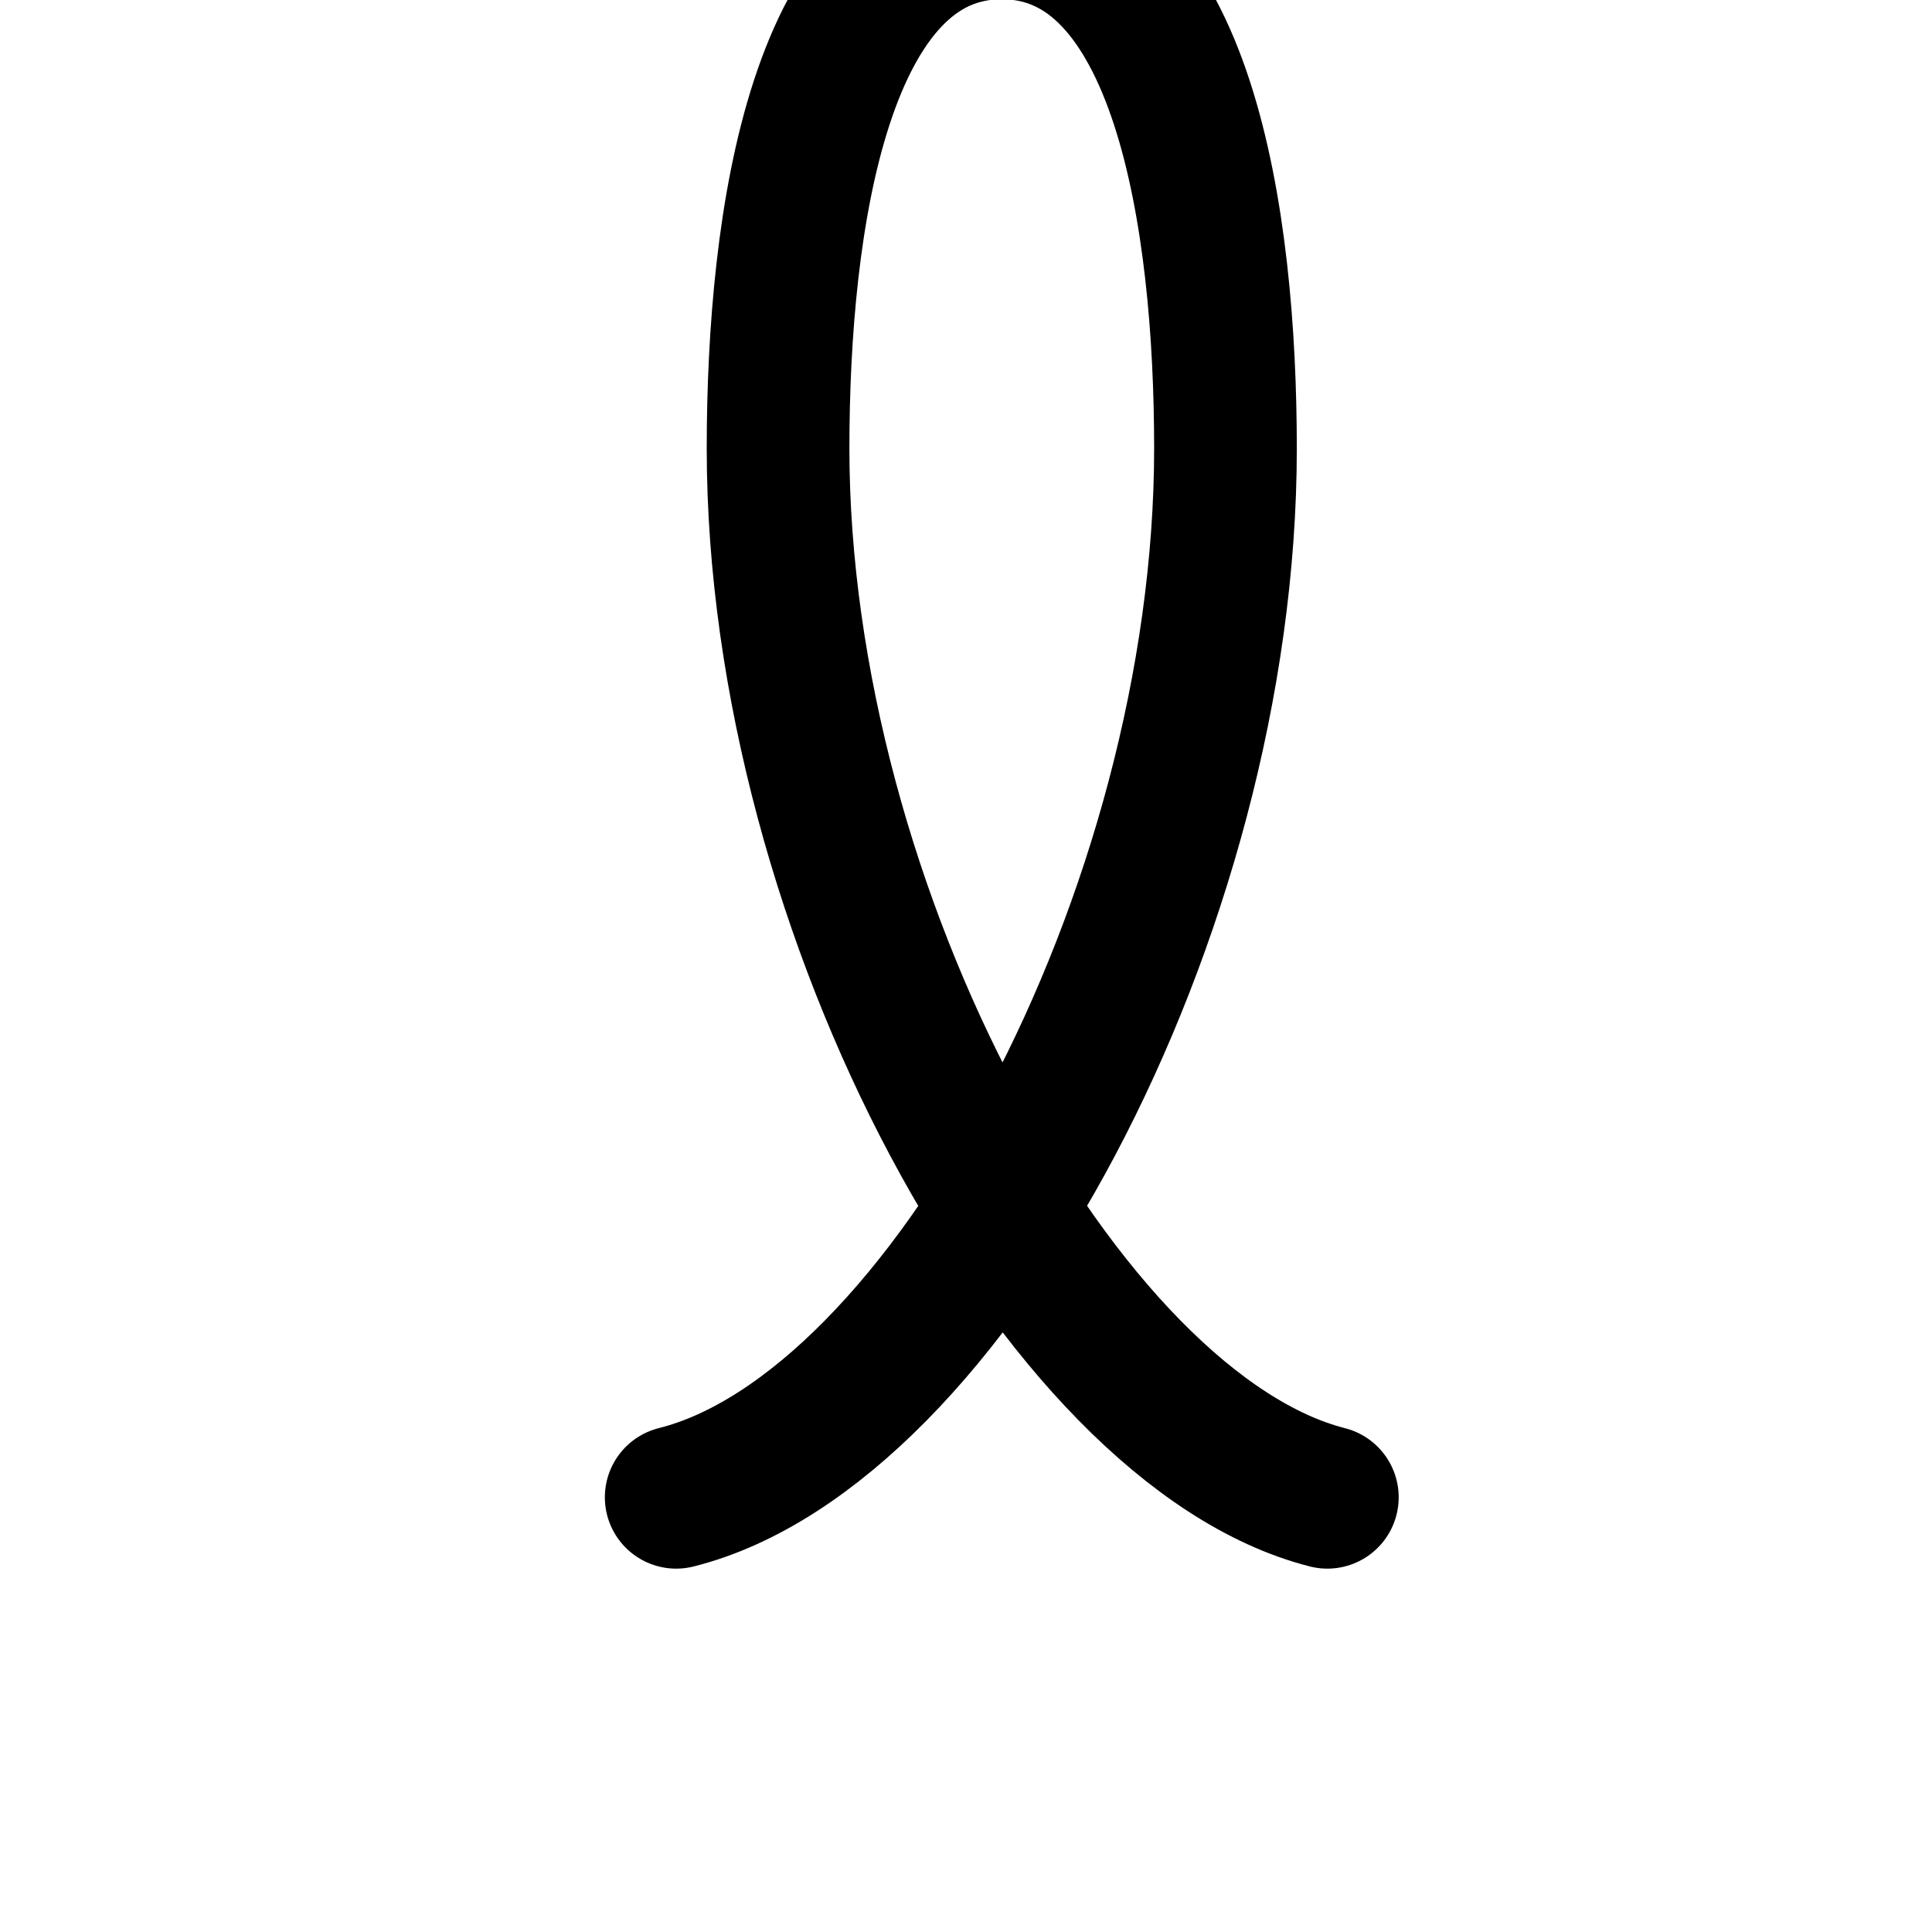
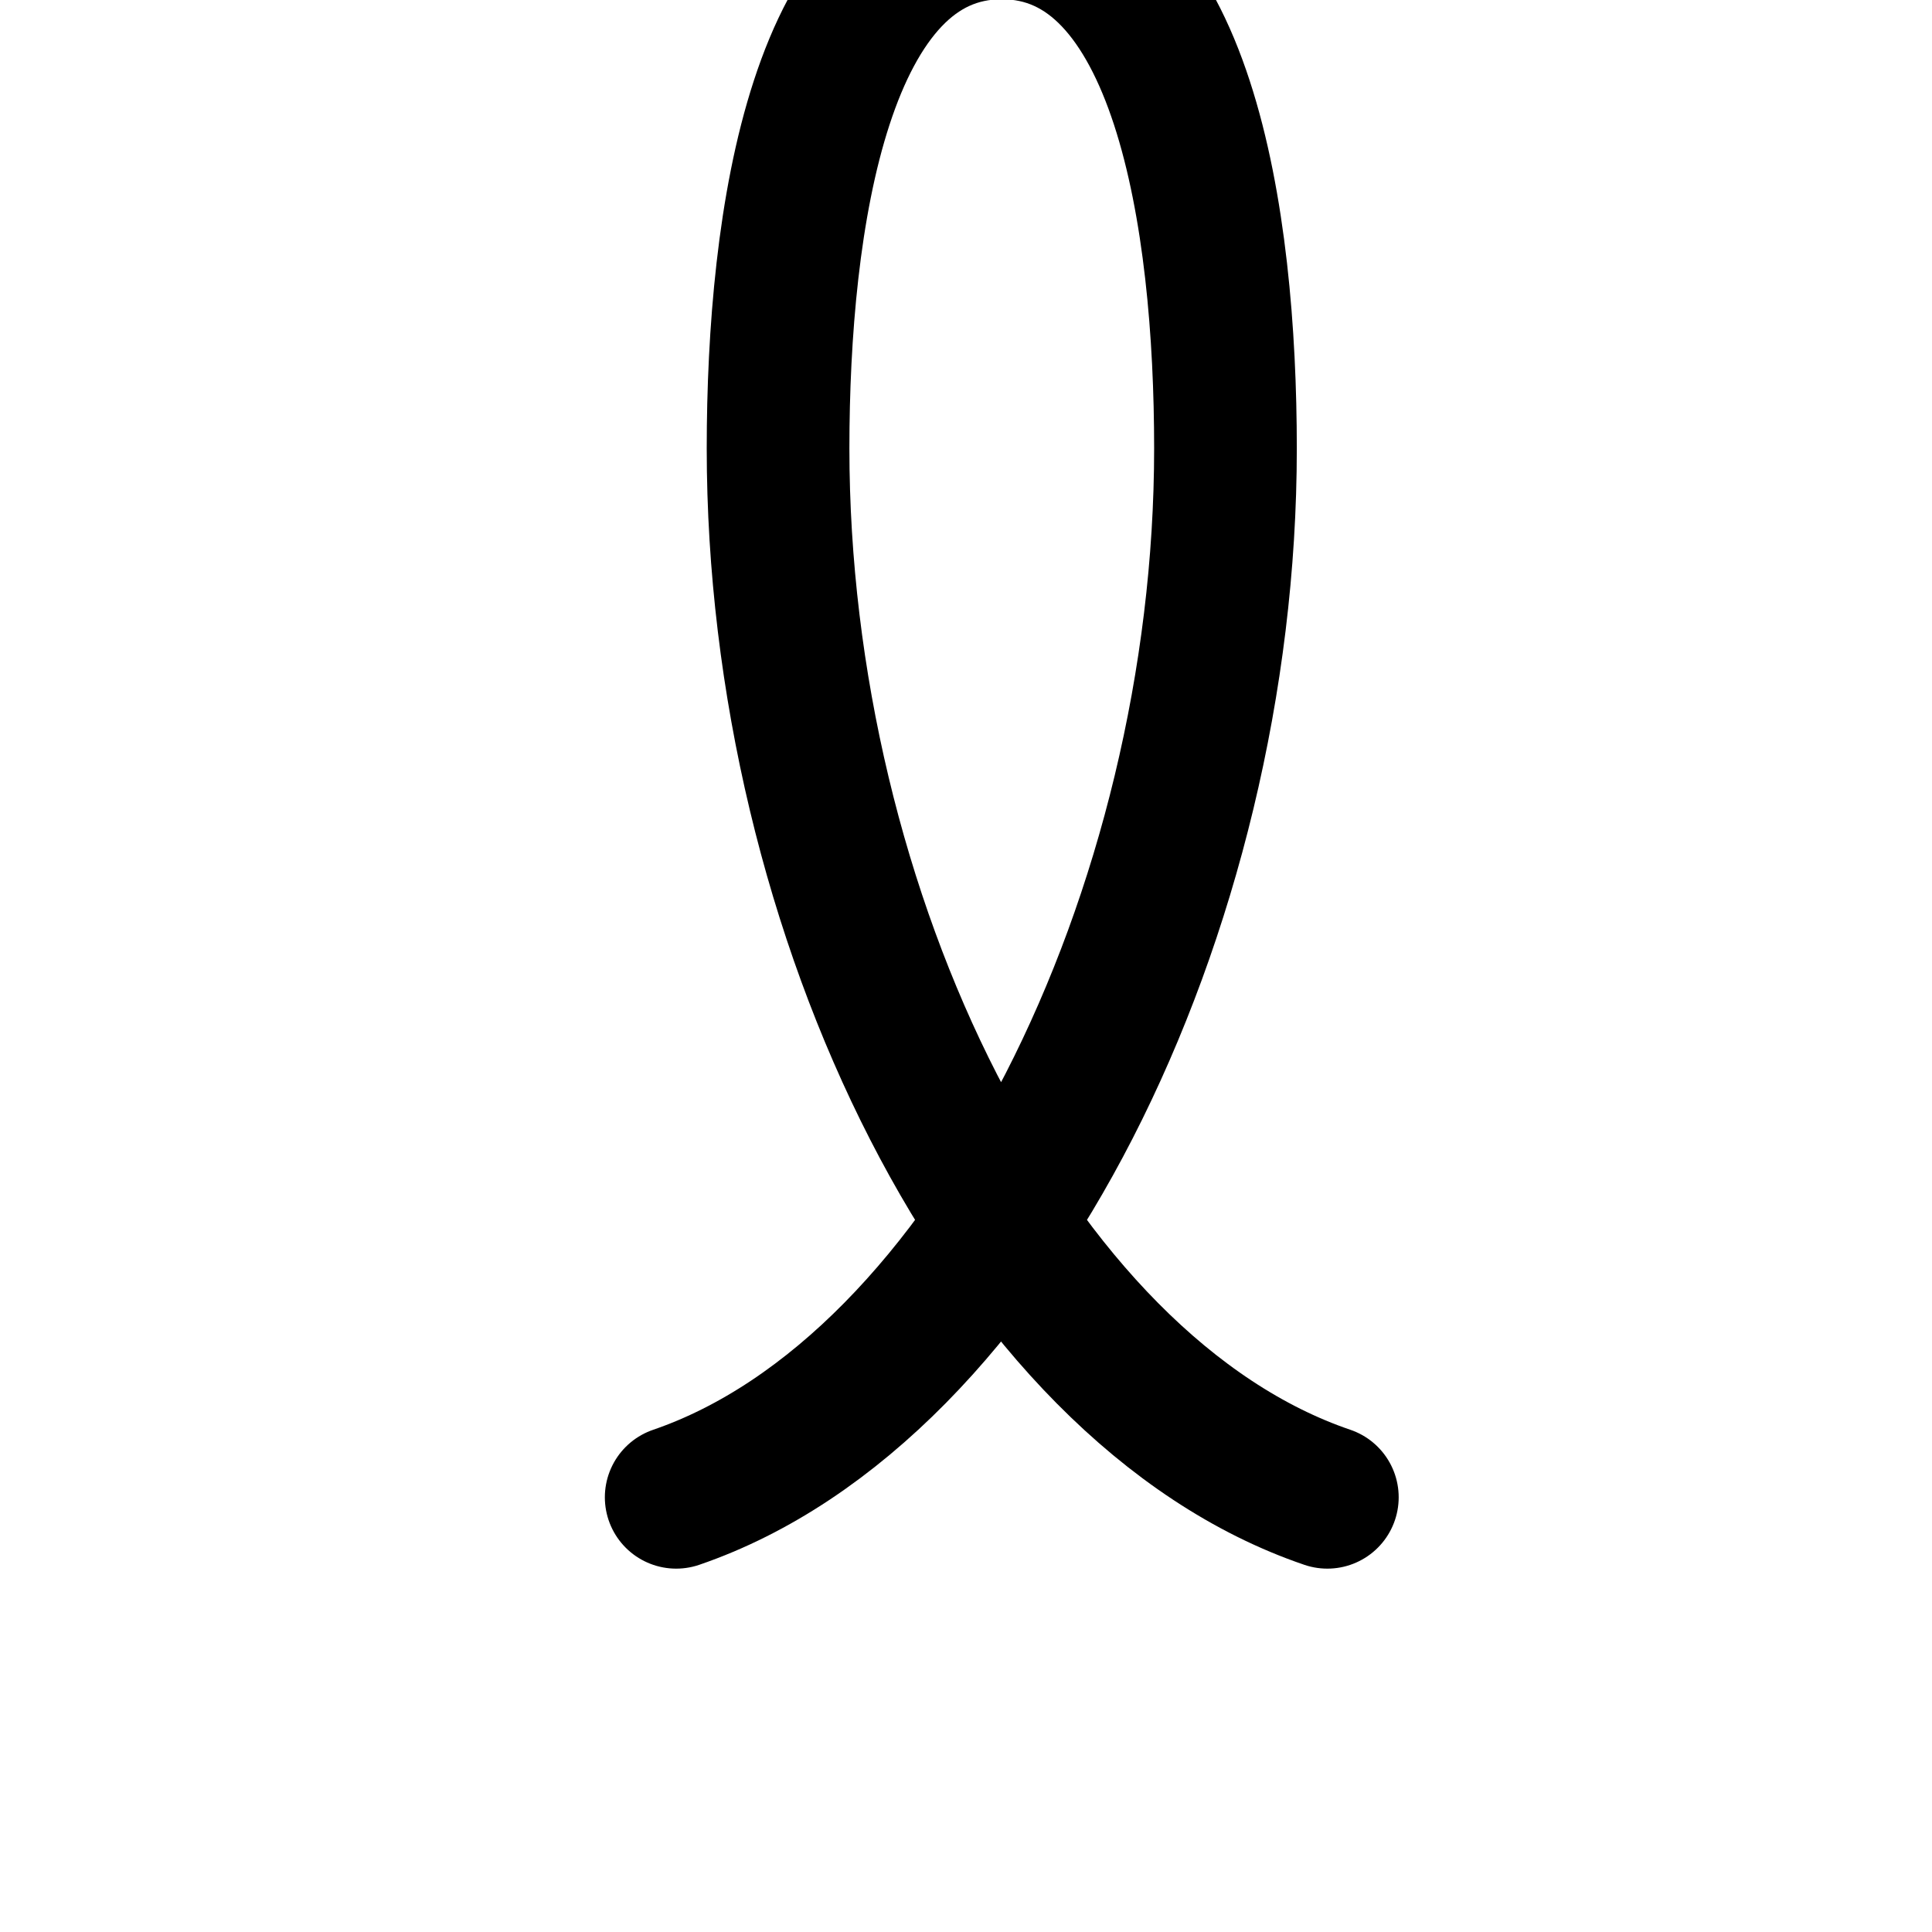
<svg xmlns="http://www.w3.org/2000/svg" version="1.1" viewBox="-10 0 1000 1000" id="svg2" width="1000" height="1000">
  <defs id="defs10" />
  <g id="g4720" transform="matrix(1.0663,0,0,-1.0663,68.33568,1499.684)" style="opacity:0.451" />
  <g transform="matrix(1,0,0,-1,0,1418)" id="g4" />
  <g id="g4720-4" transform="matrix(1.0663,0,0,-1.0663,136.9952,1604.197)" style="opacity:0.451" />
  <g transform="matrix(1,0,0,-1,68.65956,1522.513)" id="g4-5" />
-   <path style="fill:none;fill-rule:evenodd;stroke:#000000;stroke-width:73.846;stroke-linecap:round;stroke-linejoin:round;stroke-miterlimit:4;stroke-dasharray:none;stroke-opacity:1" d="M 339.993,775 C 479.632,740 624.302,473.204 624.302,232.078 624.302,114 602.652,-37.307 508.513,-37.307 c -94.139,0 -115.789,151.307 -115.789,269.384 0,241.127 146.907,507.922 284.309,542.923" id="path4732-13" />
+   <path style="fill:none;fill-rule:evenodd;stroke:#000000;stroke-width:73.846;stroke-linecap:round;stroke-linejoin:round;stroke-miterlimit:4;stroke-dasharray:none;stroke-opacity:1" d="M 339.993,775 C 503.326,719.037 624.302,471.67 624.302,232.078 624.302,114 602.652,-37.307 508.513,-37.307 c -94.139,0 -115.789,151.307 -115.789,269.384 0,241.127 119.884,486.976 284.309,542.923" id="path4732-13" />
</svg>
